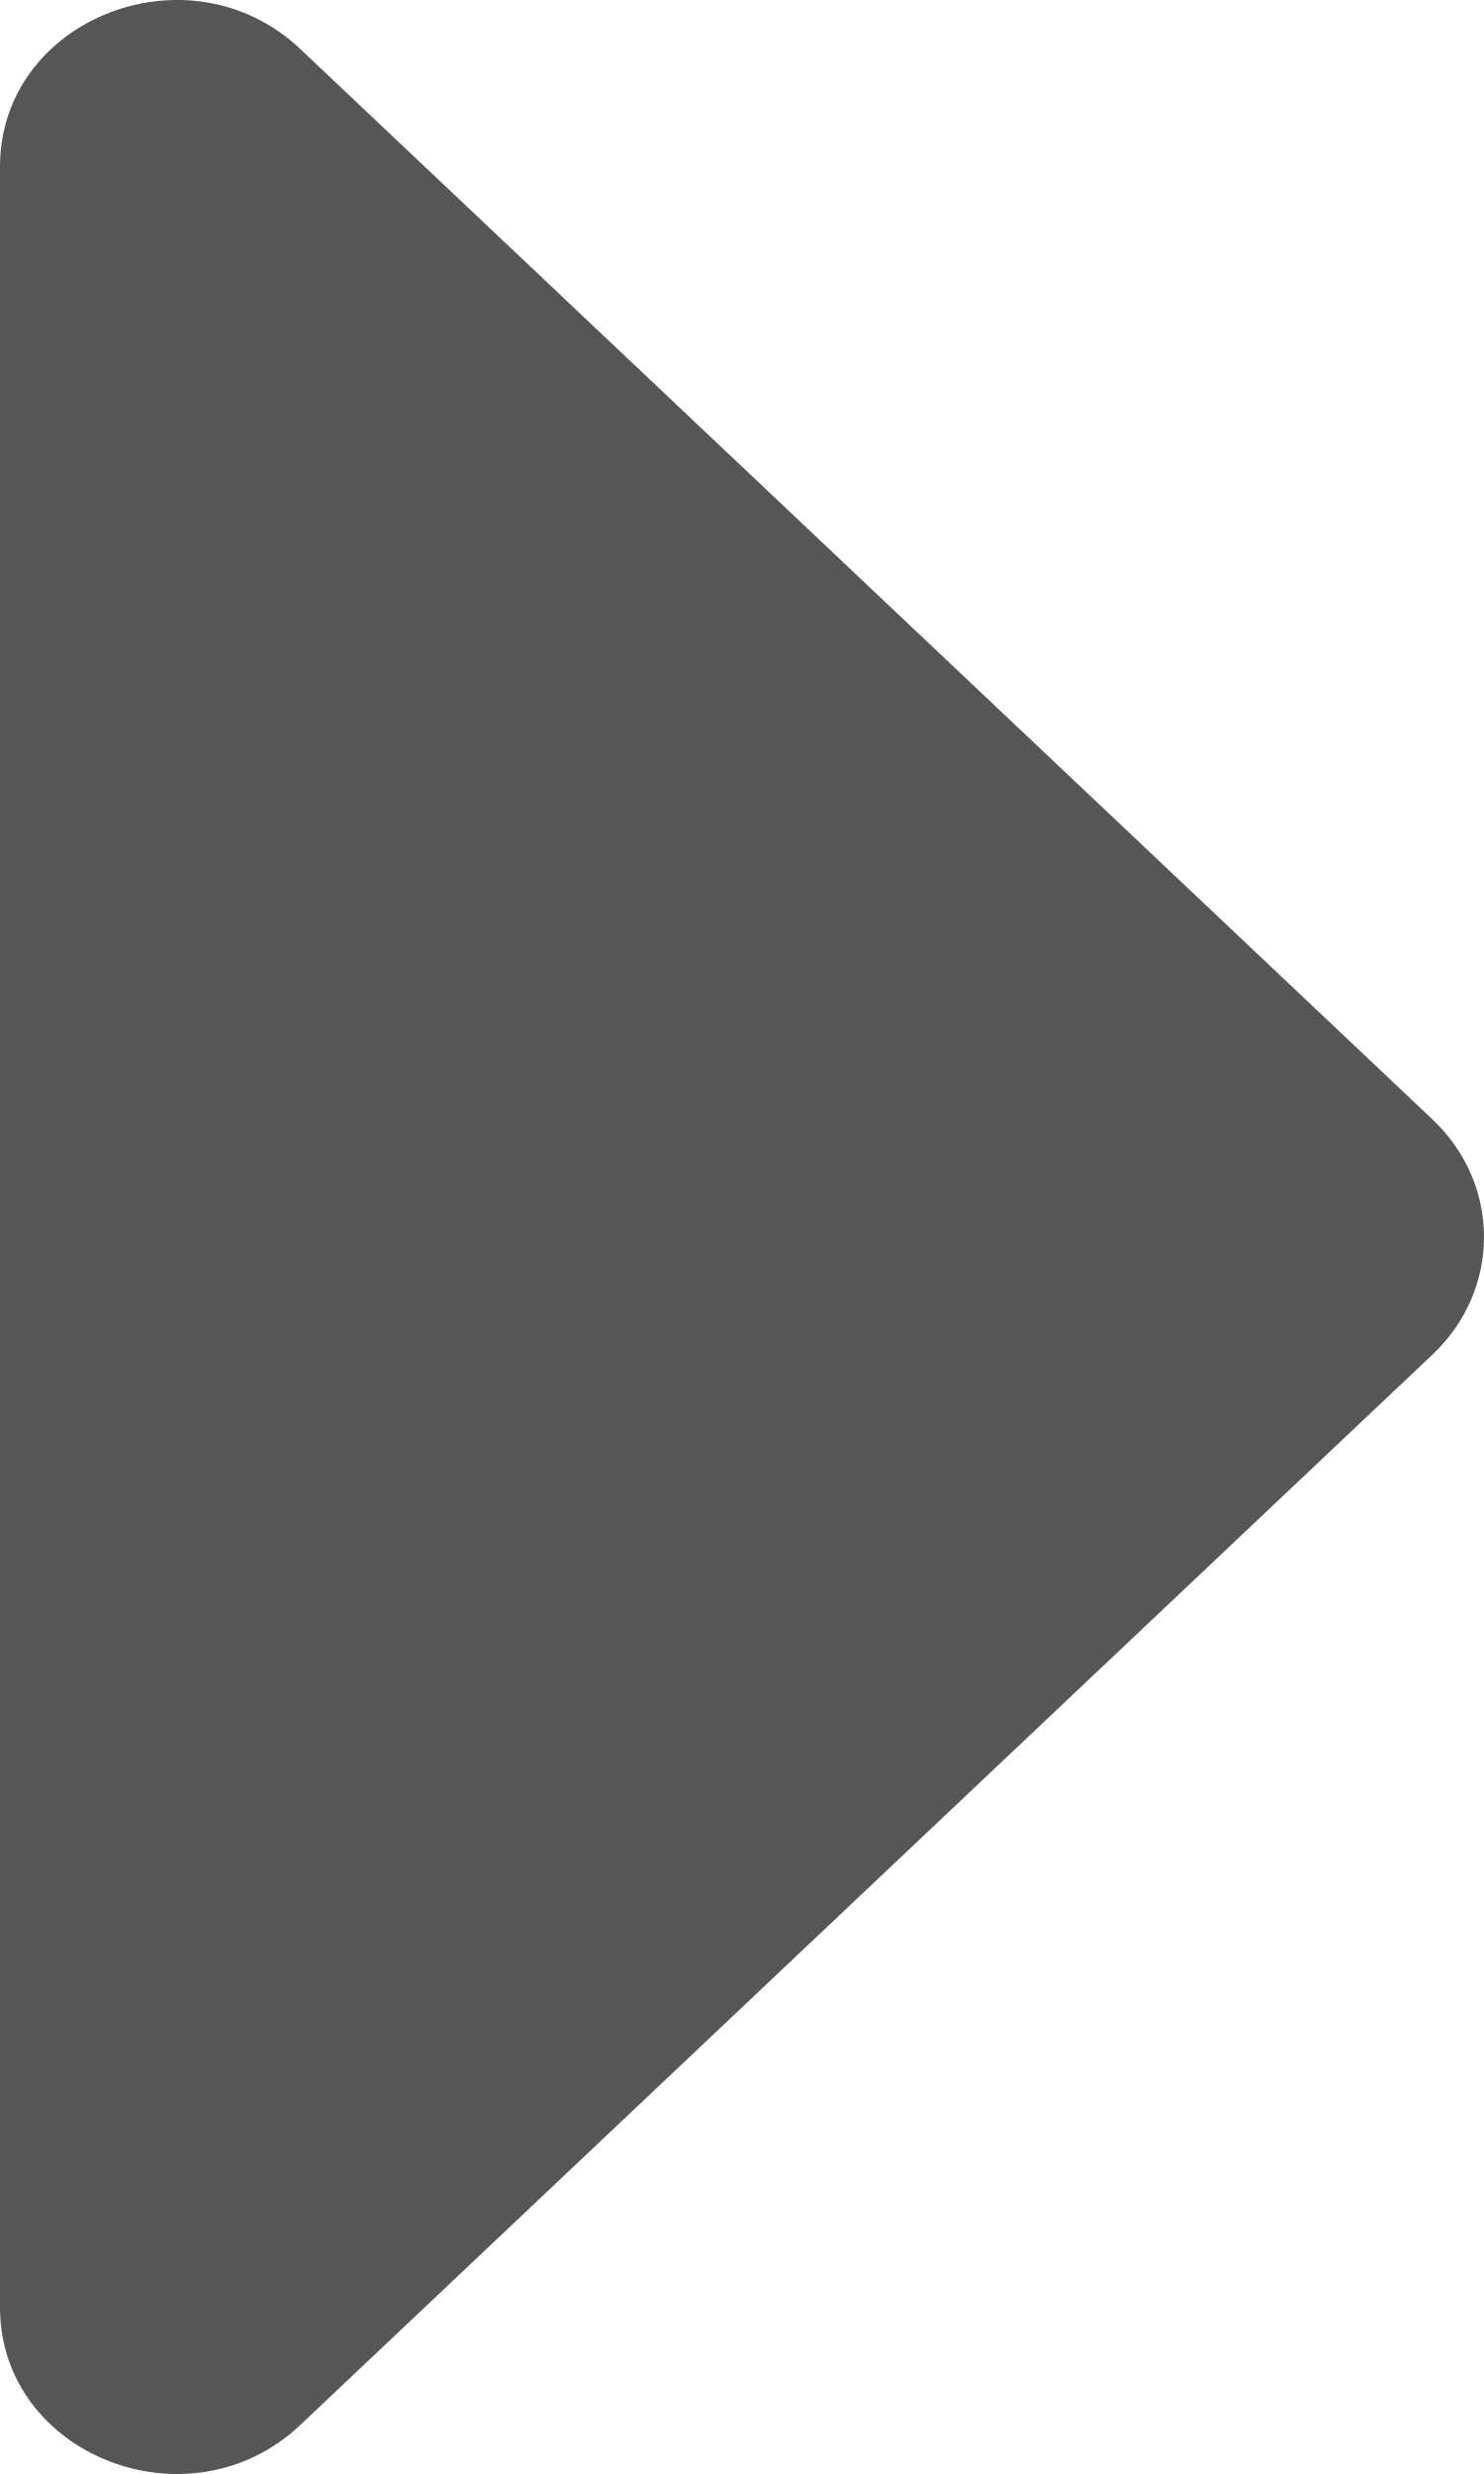
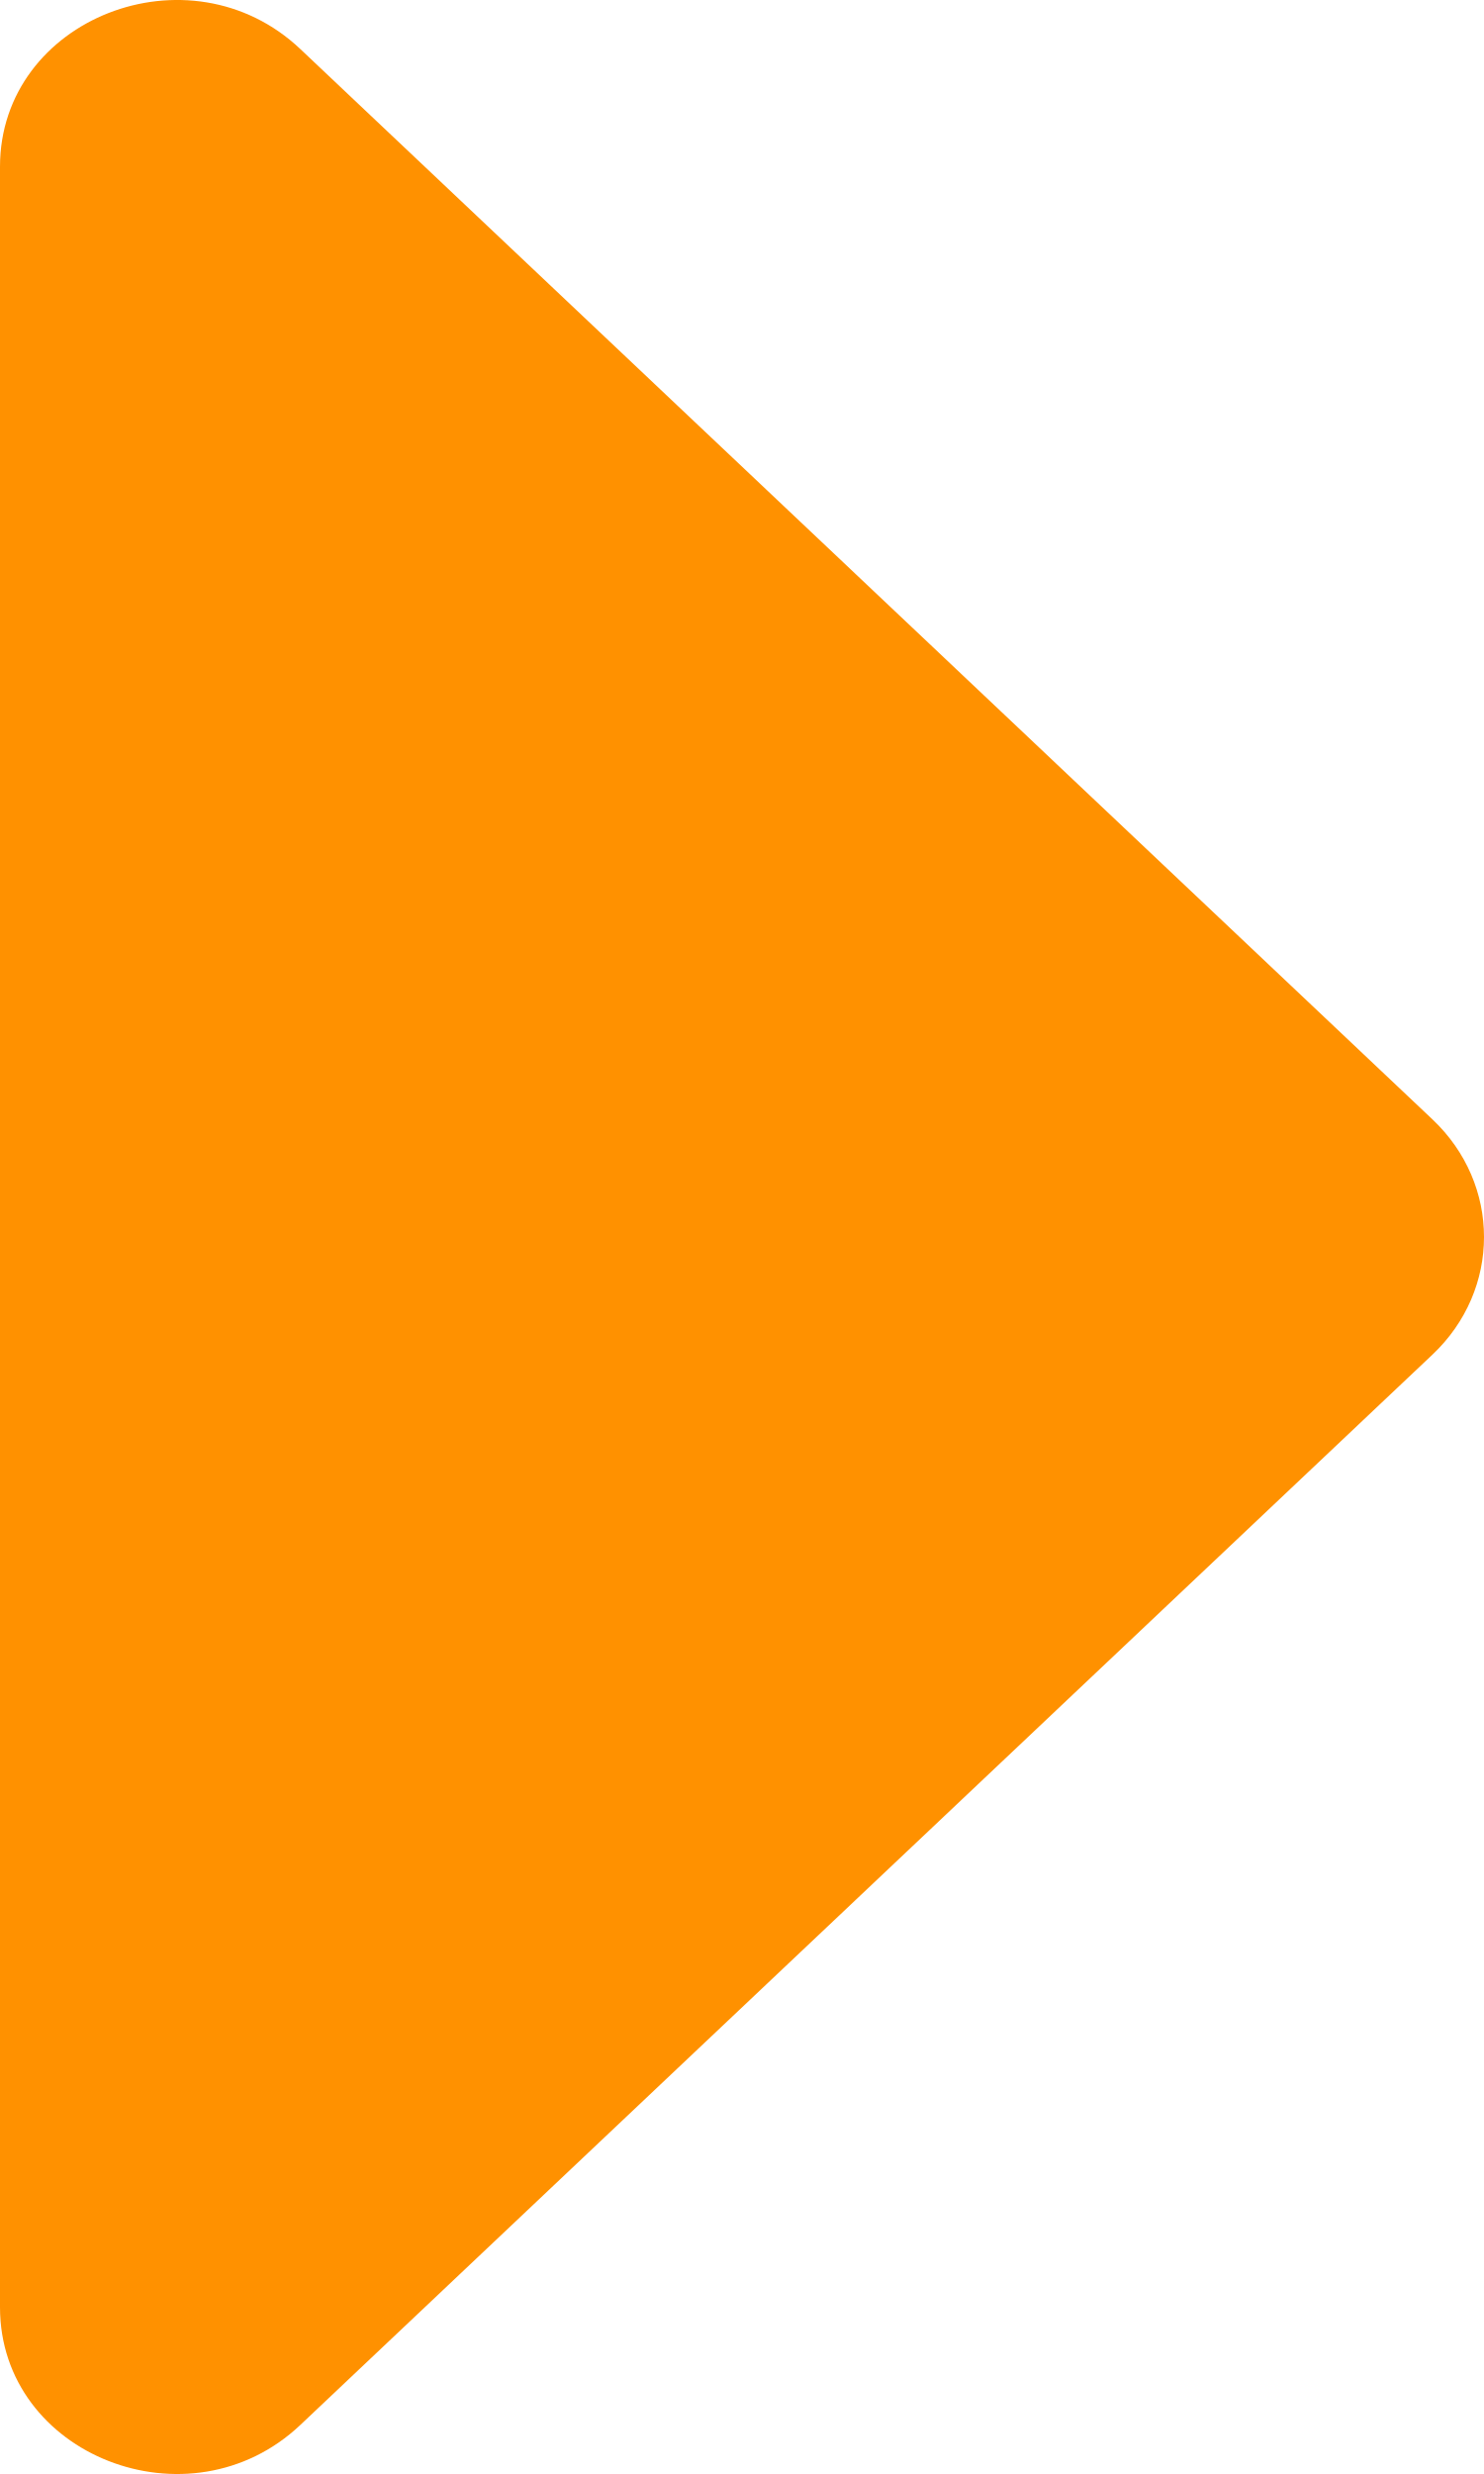
<svg xmlns="http://www.w3.org/2000/svg" width="12" height="20" viewBox="0 0 12 20" fill="none">
-   <path d="M1.38355e-07 18.652L8.94767e-07 1.348C9.47143e-07 0.149 1.533 -0.451 2.429 0.397L11.583 9.049C12.139 9.574 12.139 10.426 11.583 10.951L2.429 19.603C1.533 20.451 8.5979e-08 19.851 1.38355e-07 18.652Z" fill="#565656" />
+   <path d="M1.38355e-07 18.652L8.94767e-07 1.348C9.47143e-07 0.149 1.533 -0.451 2.429 0.397L11.583 9.049C12.139 9.574 12.139 10.426 11.583 10.951L2.429 19.603C1.533 20.451 8.5979e-08 19.851 1.38355e-07 18.652Z" fill="#FF9100" />
</svg>
